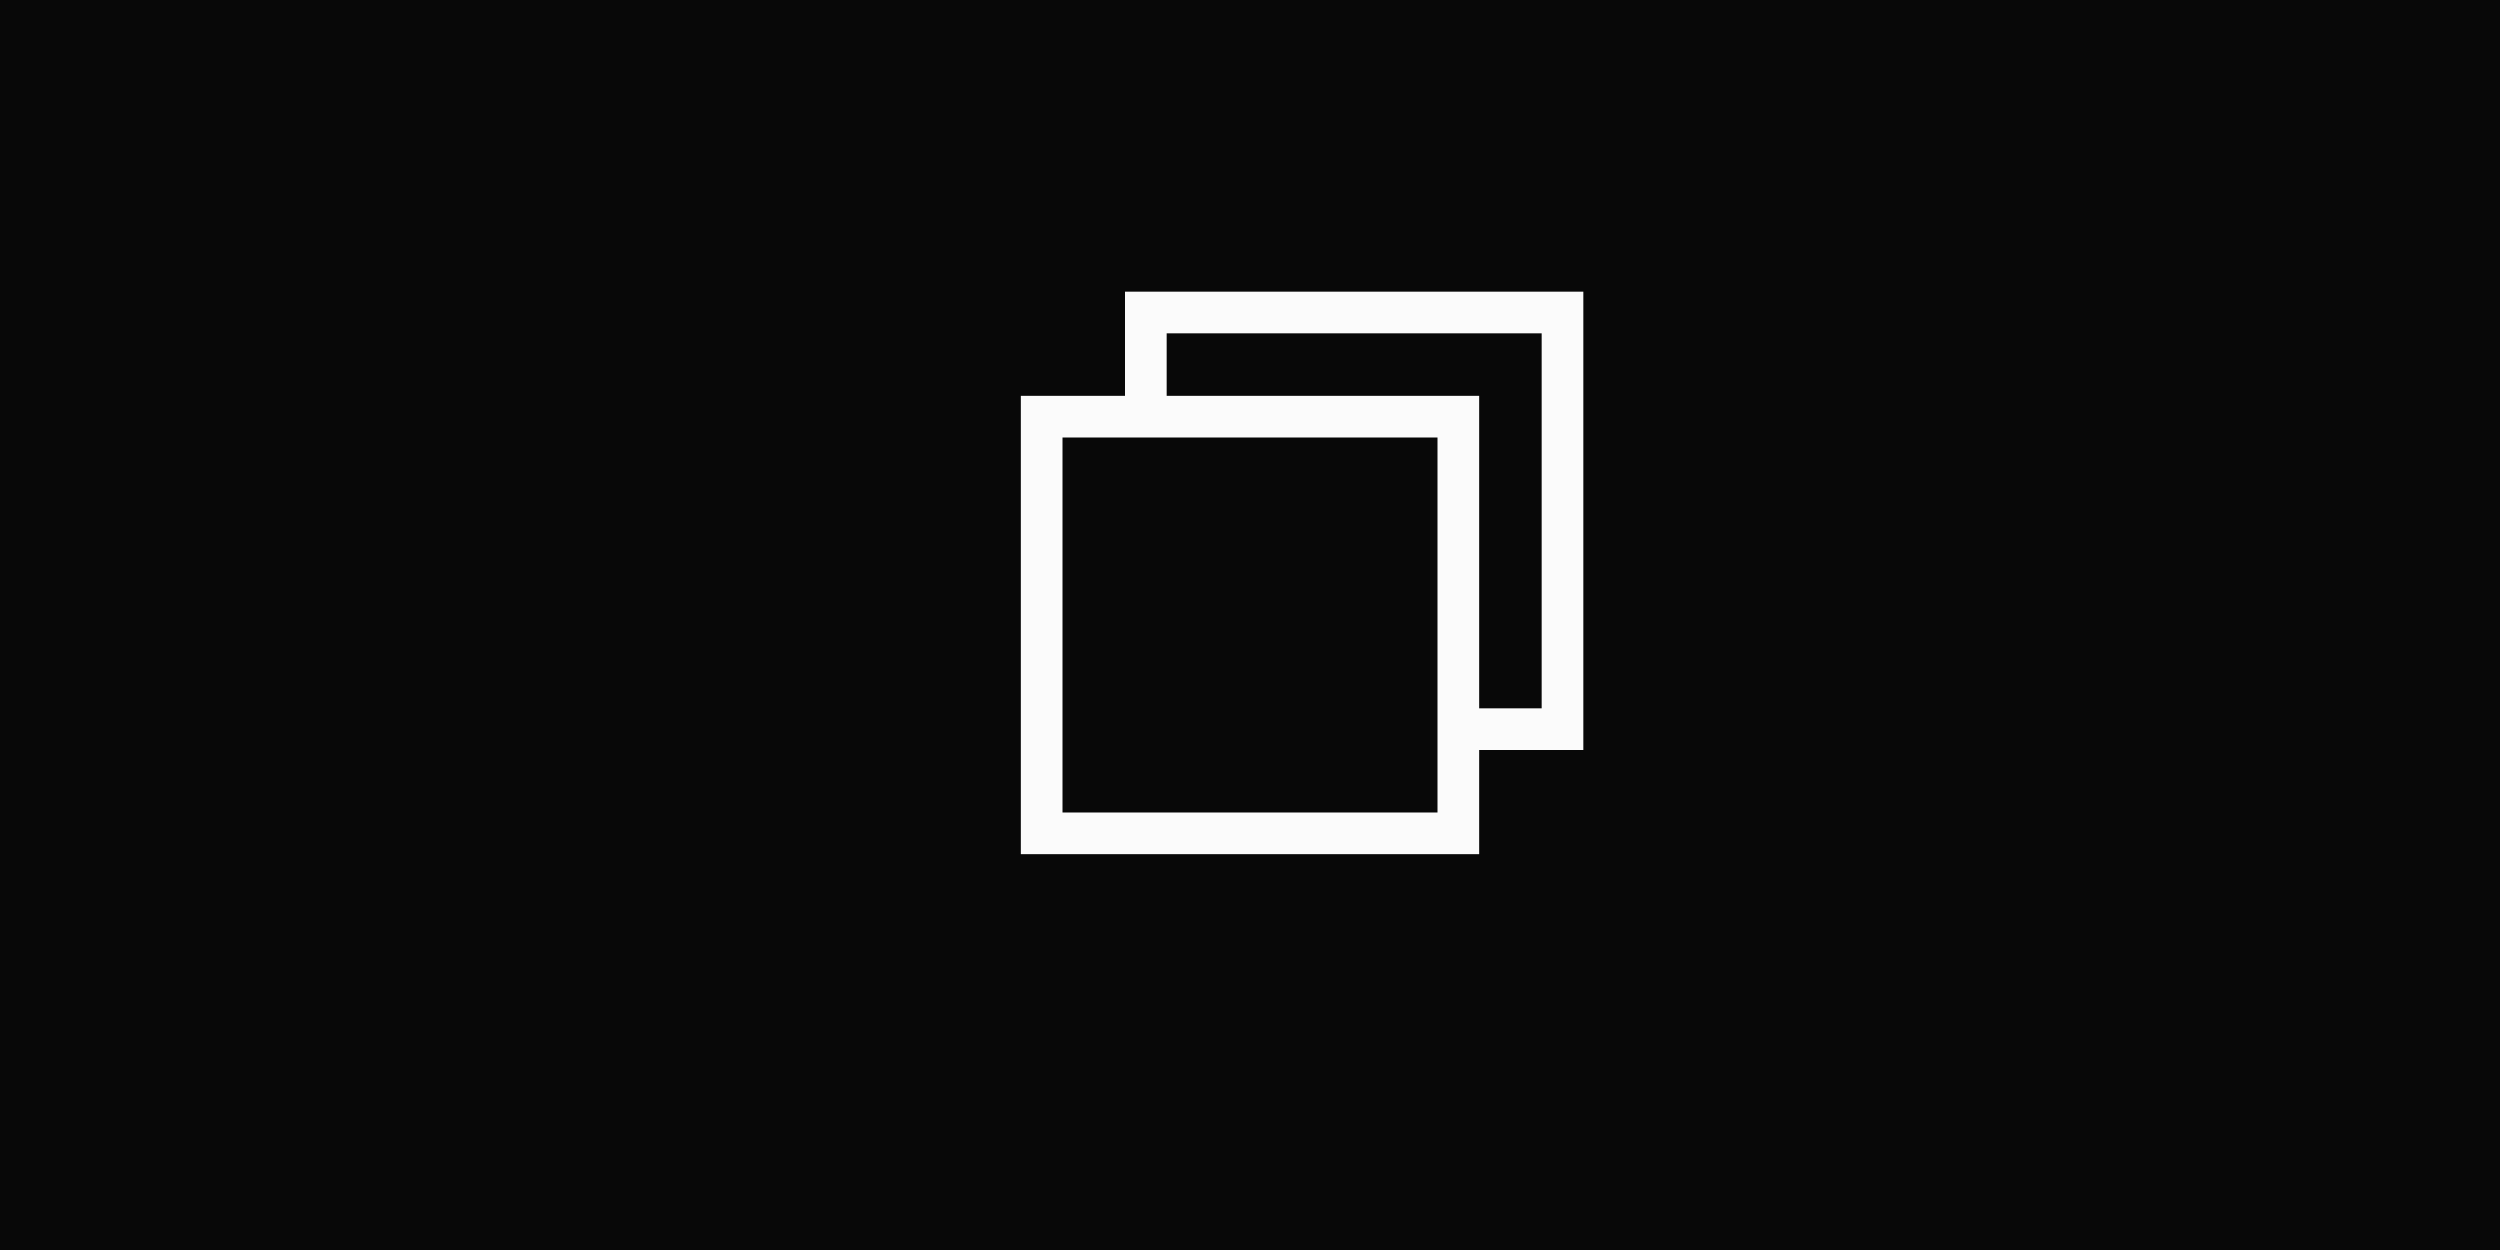
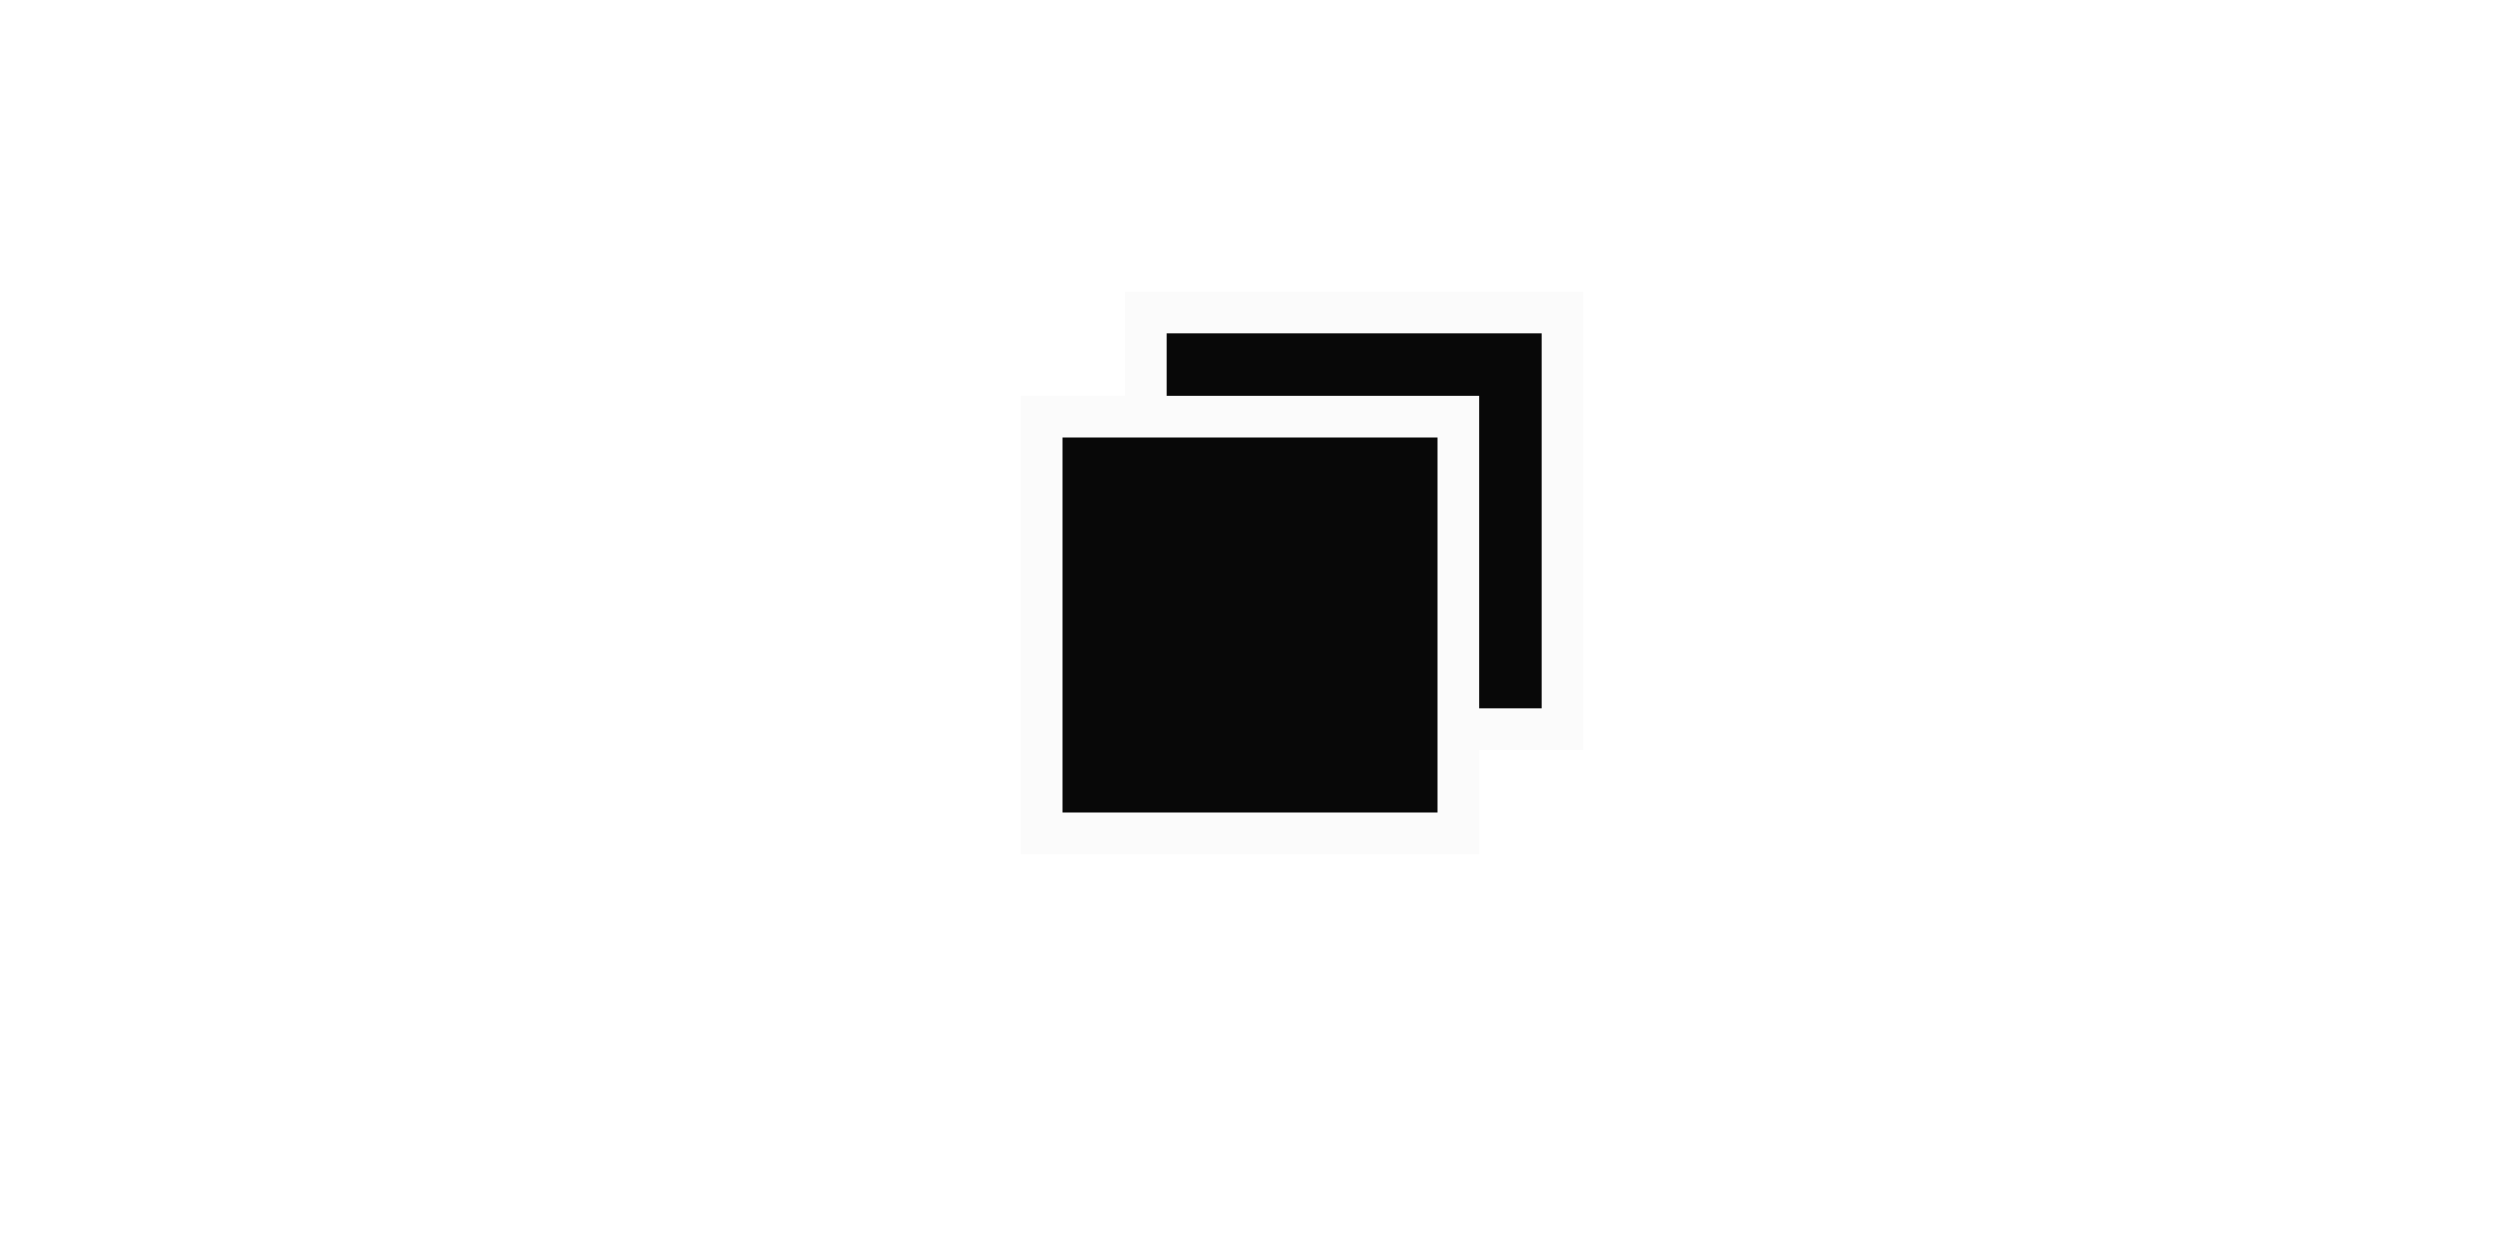
<svg xmlns="http://www.w3.org/2000/svg" width="60" height="30" viewBox="0 0 60 30" version="1.1">
  <g>
-     <rect width="60" height="30" fill="#080808" />
    <rect x="27.5" y="7.5" width="10" height="10" stroke="#FBFBFB" fill="#080808" />
    <rect x="25" y="10" width="10" height="10" stroke="#FBFBFB" fill="#080808" />
  </g>
</svg>
